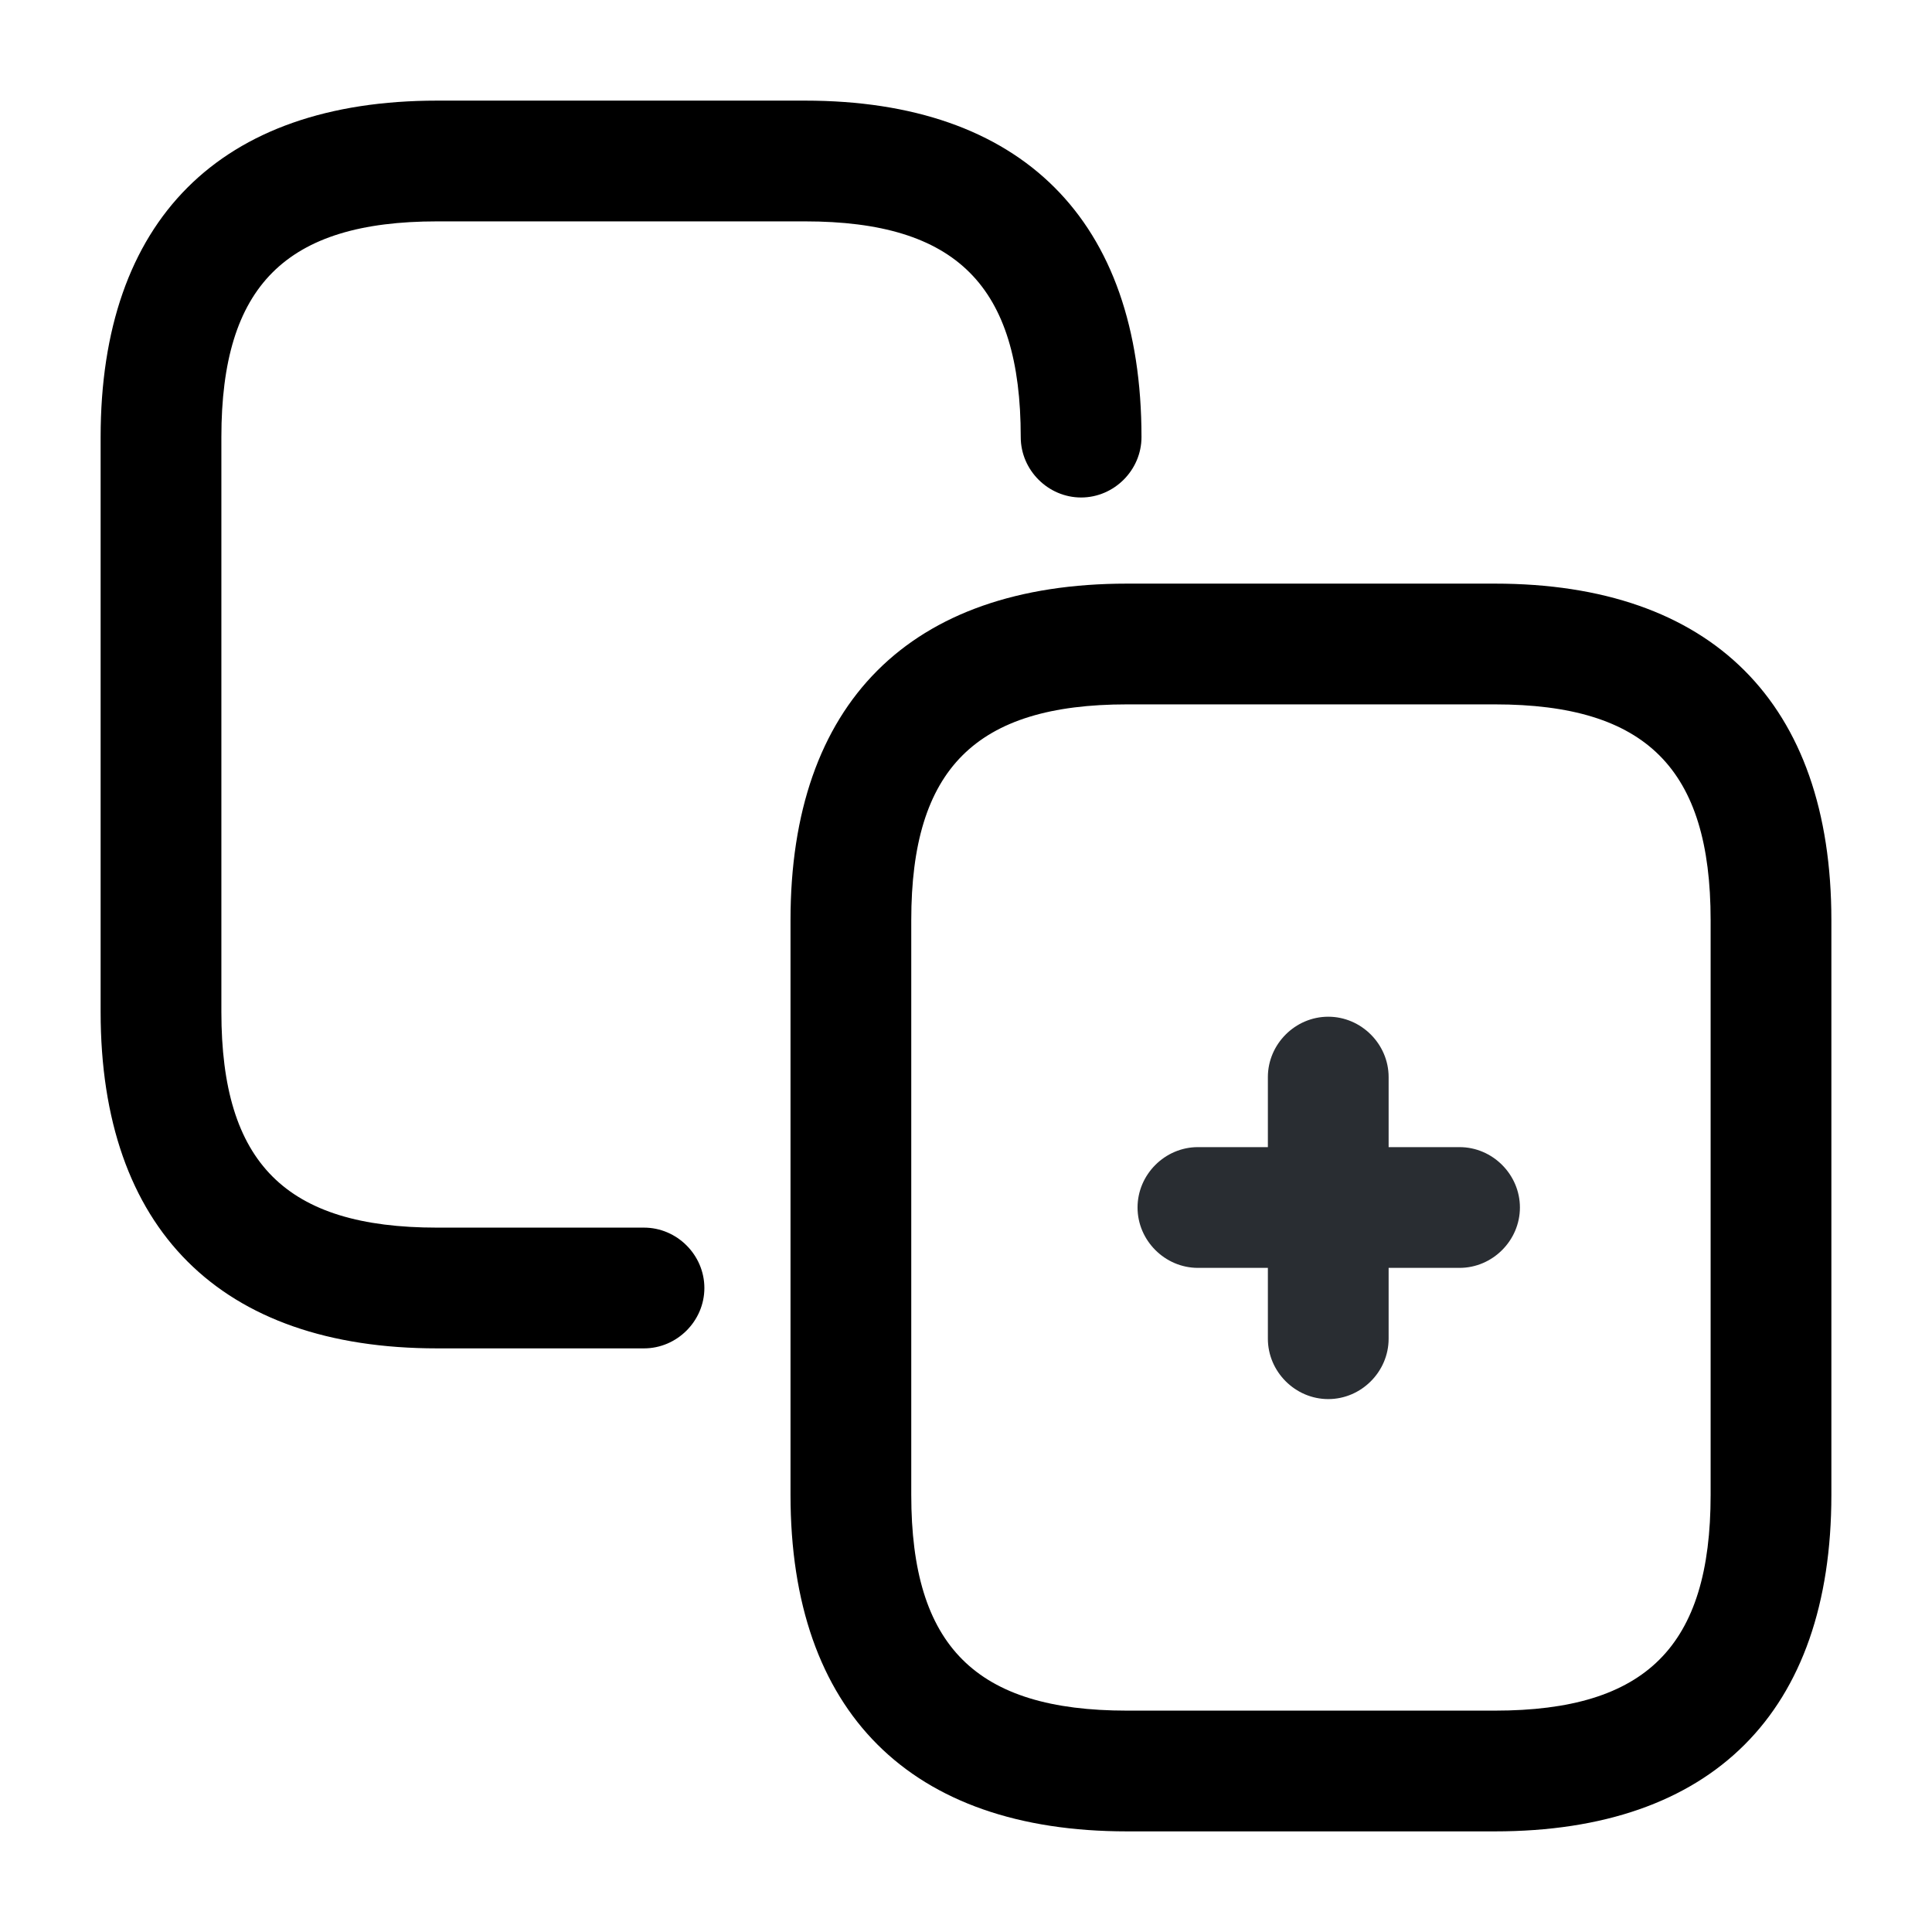
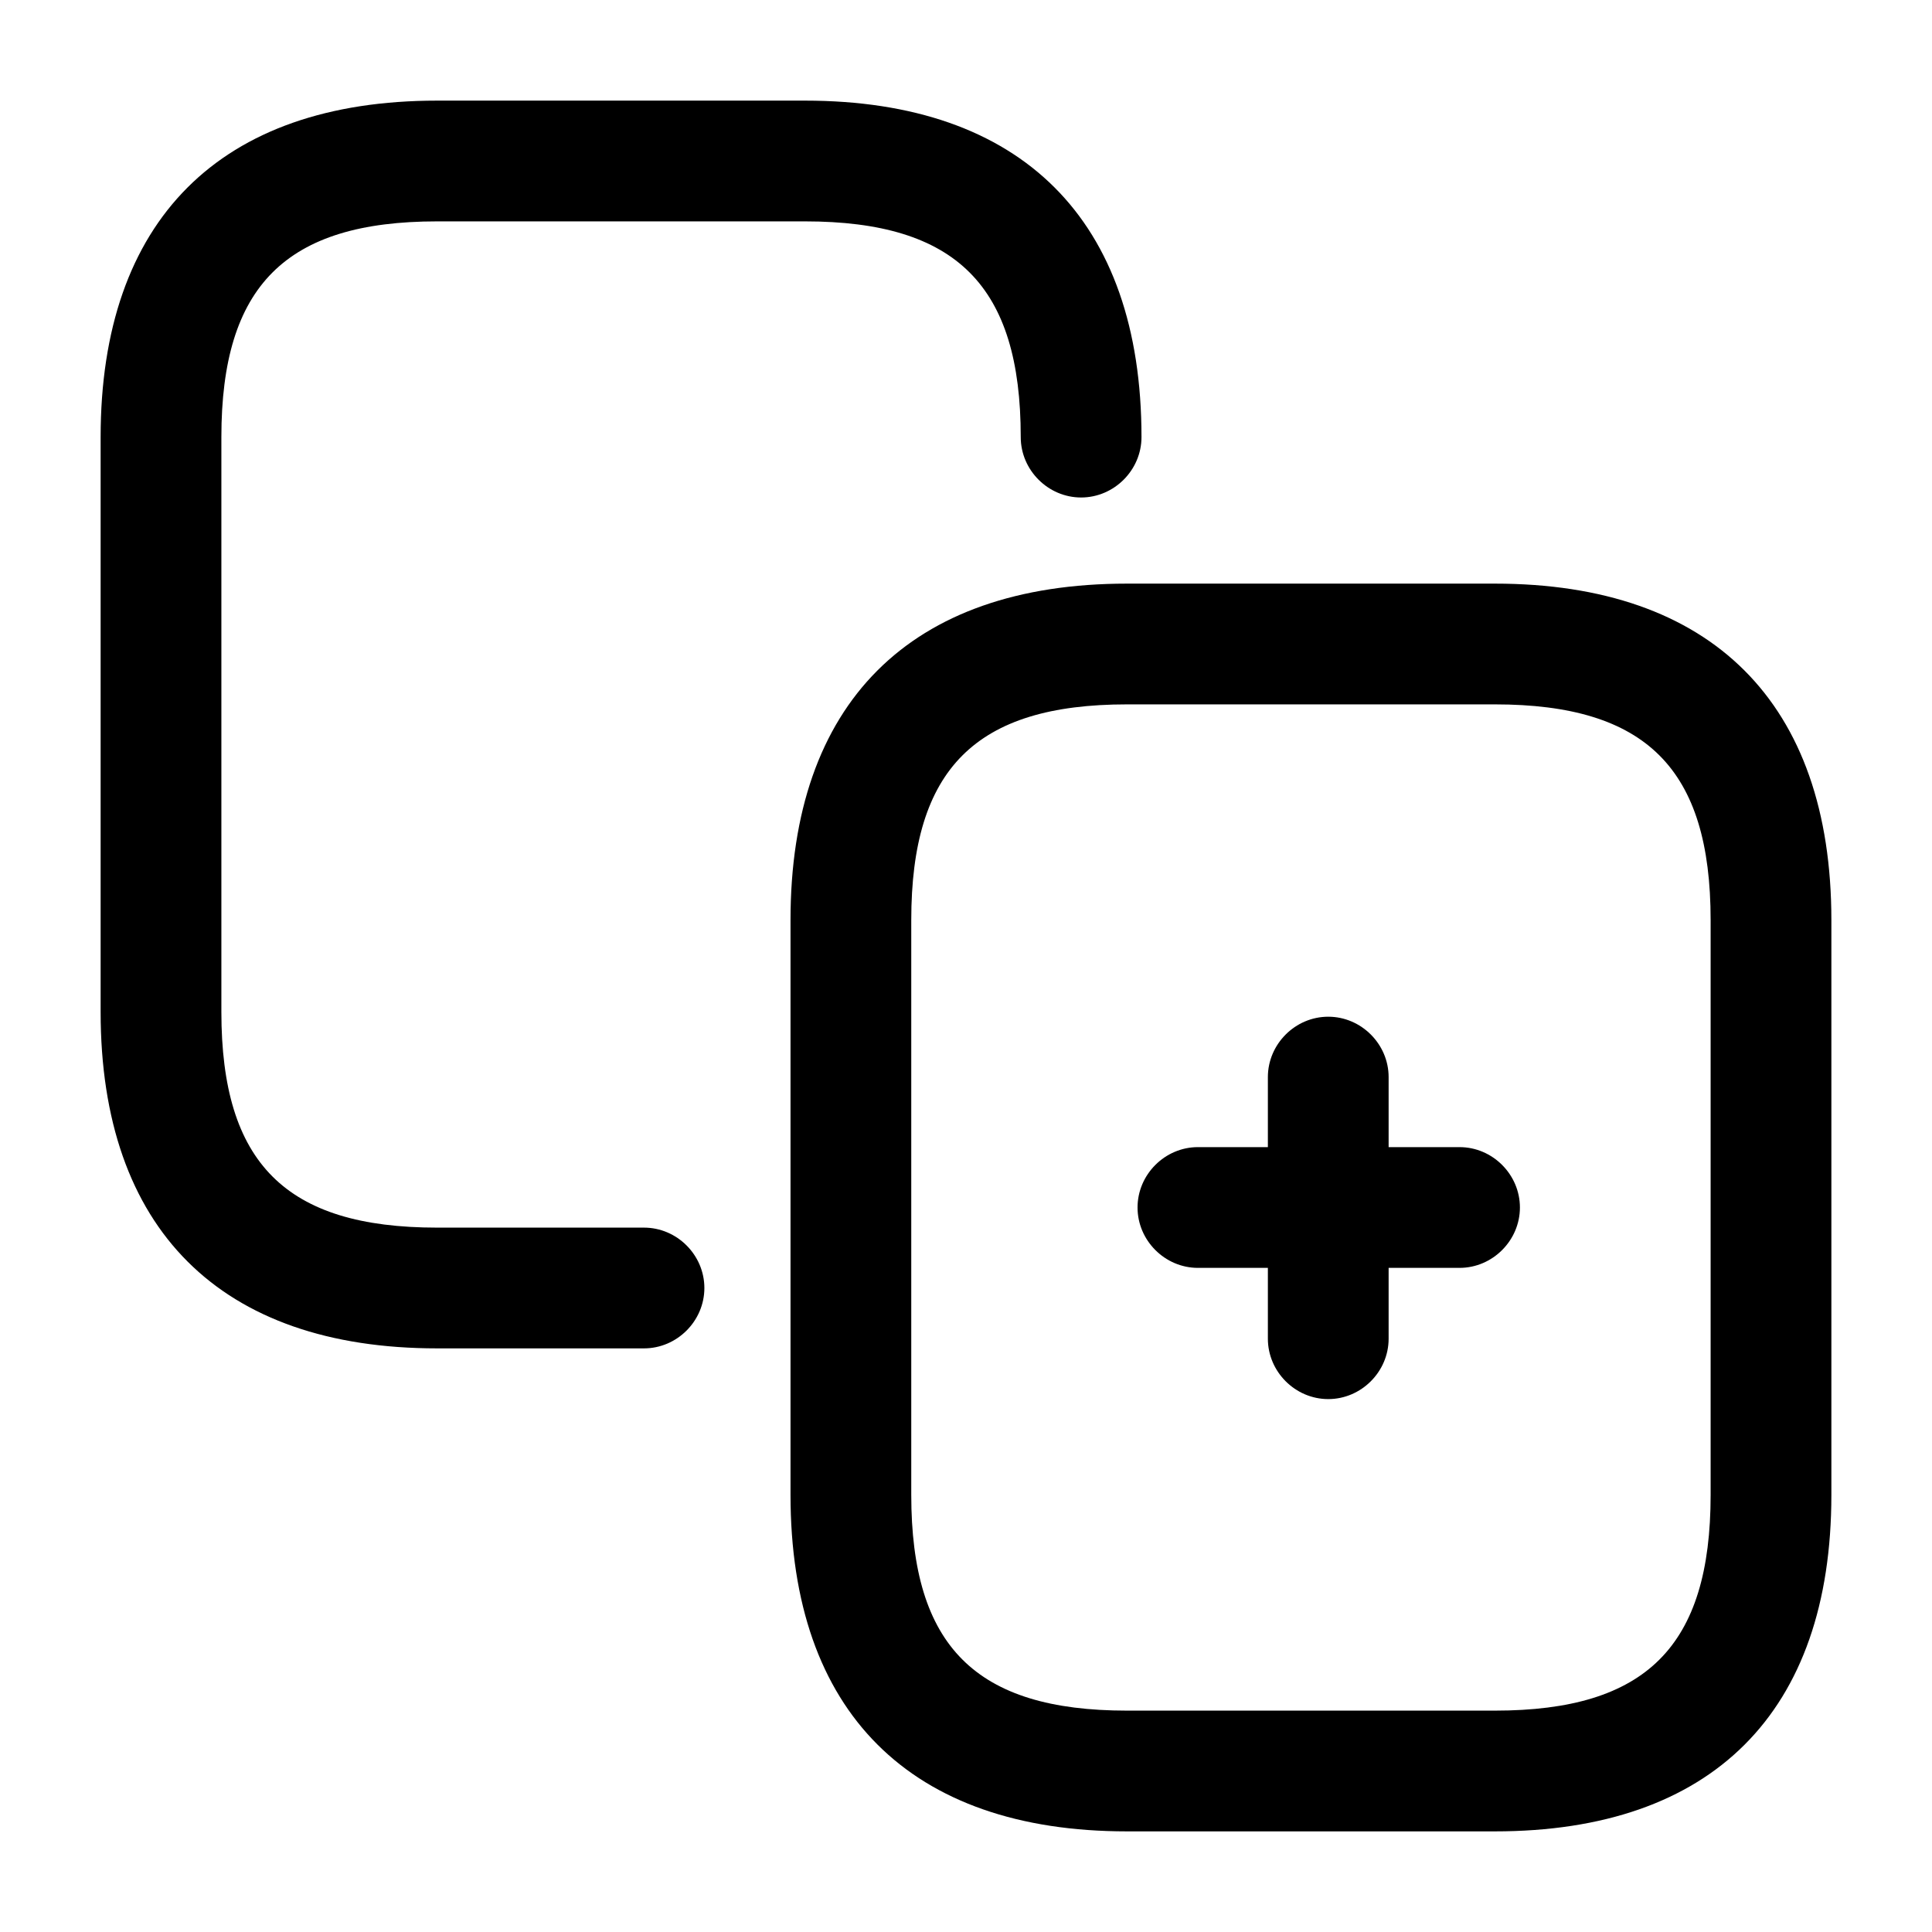
<svg xmlns="http://www.w3.org/2000/svg" viewBox="0 0 24 24" fill="none">
  <path d="M8 16.75H5.43C2.74 16.75 1.25 15.27 1.25 12.57V5.43C1.25 2.74 2.73 1.25 5.43 1.25H10C12.69 1.25 14.18 2.73 14.18 5.43C14.18 5.84 13.84 6.18 13.43 6.18C13.02 6.18 12.68 5.84 12.68 5.43C12.68 3.55 11.88 2.75 10 2.75H5.43C3.55 2.75 2.75 3.55 2.75 5.43V12.57C2.75 14.45 3.55 15.25 5.43 15.25H8C8.41 15.25 8.75 15.59 8.75 16C8.75 16.41 8.41 16.75 8 16.75Z" fill="currentColor" />
  <path d="M18.57 22.75H14C11.31 22.75 9.82 21.27 9.82 18.57V11.43C9.82 8.74 11.3 7.25 14 7.25H18.57C21.26 7.25 22.75 8.73 22.75 11.43V18.57C22.75 21.27 21.27 22.75 18.57 22.75ZM14 8.75C12.12 8.75 11.32 9.55 11.32 11.43V18.57C11.32 20.45 12.12 21.25 14 21.25H18.57C20.45 21.25 21.25 20.45 21.25 18.57V11.43C21.25 9.55 20.45 8.75 18.57 8.75H14Z" fill="currentColor" />
-   <path d="M18.131 15.75H14.881C14.471 15.75 14.131 15.41 14.131 15C14.131 14.59 14.471 14.25 14.881 14.25H18.131C18.541 14.25 18.881 14.59 18.881 15C18.881 15.41 18.541 15.75 18.131 15.75Z" fill="#292D32" />
-   <path d="M16.5 17.38C16.09 17.38 15.75 17.04 15.75 16.63V13.38C15.75 12.97 16.09 12.63 16.5 12.63C16.91 12.63 17.25 12.97 17.25 13.38V16.63C17.25 17.04 16.91 17.38 16.5 17.38Z" fill="#292D32" />
+   <path d="M18.131 15.75H14.881C14.471 15.75 14.131 15.41 14.131 15C14.131 14.59 14.471 14.25 14.881 14.25H18.131C18.541 14.25 18.881 14.59 18.881 15C18.881 15.41 18.541 15.75 18.131 15.75Z" fill="currentColor" />
+   <path d="M16.5 17.38C16.09 17.38 15.75 17.04 15.75 16.63V13.38C15.75 12.97 16.09 12.63 16.5 12.63C16.91 12.63 17.25 12.97 17.25 13.38V16.63C17.25 17.04 16.91 17.38 16.5 17.38Z" fill="currentColor" />
</svg>
